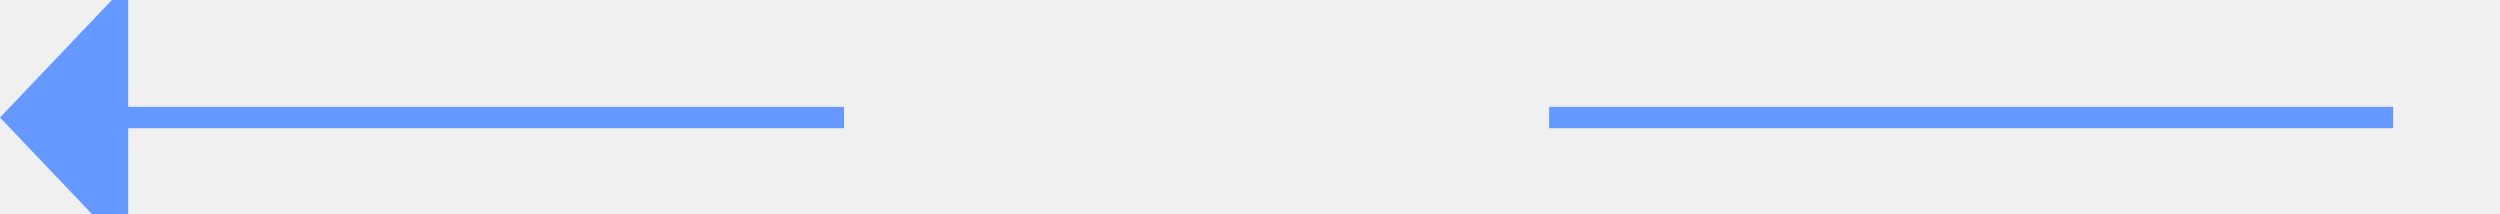
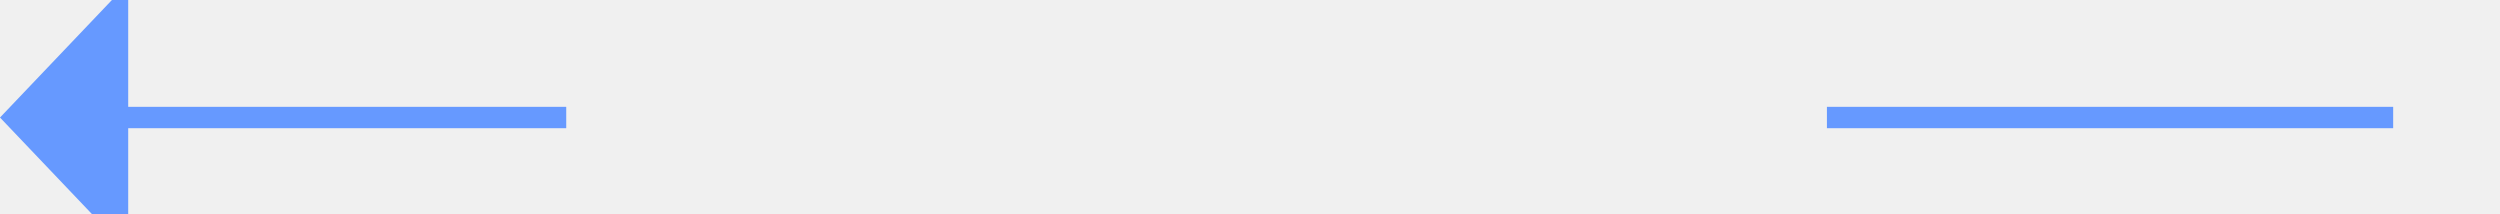
- <svg xmlns="http://www.w3.org/2000/svg" version="1.1" width="117px" height="10px" preserveAspectRatio="xMinYMid meet" viewBox="222 864  117 8">
+ <svg xmlns="http://www.w3.org/2000/svg" version="1.1" width="117px" height="10px" preserveAspectRatio="xMinYMid meet" viewBox="222 744  117 8">
  <defs>
-     <mask fill="white" id="clip160">
-       <path d="M 261.5 855  L 294.5 855  L 294.5 880  L 261.5 880  Z M 213 855  L 337 855  L 337 880  L 213 880  Z " fill-rule="evenodd" />
+     <mask fill="white" id="clip42">
+       <path d="M 248.5 735  L 307.5 735  L 307.5 760  L 248.5 760  Z M 213 735  L 337 735  L 337 760  L 213 760  Z " fill-rule="evenodd" />
    </mask>
  </defs>
-   <path d="M 261.5 868.5  L 227 868.5  M 294.5 868.5  L 334 868.5  " stroke-width="1" stroke="#6699ff" fill="none" />
-   <path d="M 228 862.2  L 222 868.5  L 228 874.8  L 228 862.2  Z " fill-rule="nonzero" fill="#6699ff" stroke="none" mask="url(#clip160)" />
+   <path d="M 248.5 748.5  L 227 748.5  M 307.5 748.5  L 334 748.5  " stroke-width="1" stroke="#6699ff" fill="none" />
+   <path d="M 228 742.2  L 222 748.5  L 228 754.8  L 228 742.2  Z " fill-rule="nonzero" fill="#6699ff" stroke="none" mask="url(#clip42)" />
</svg>
